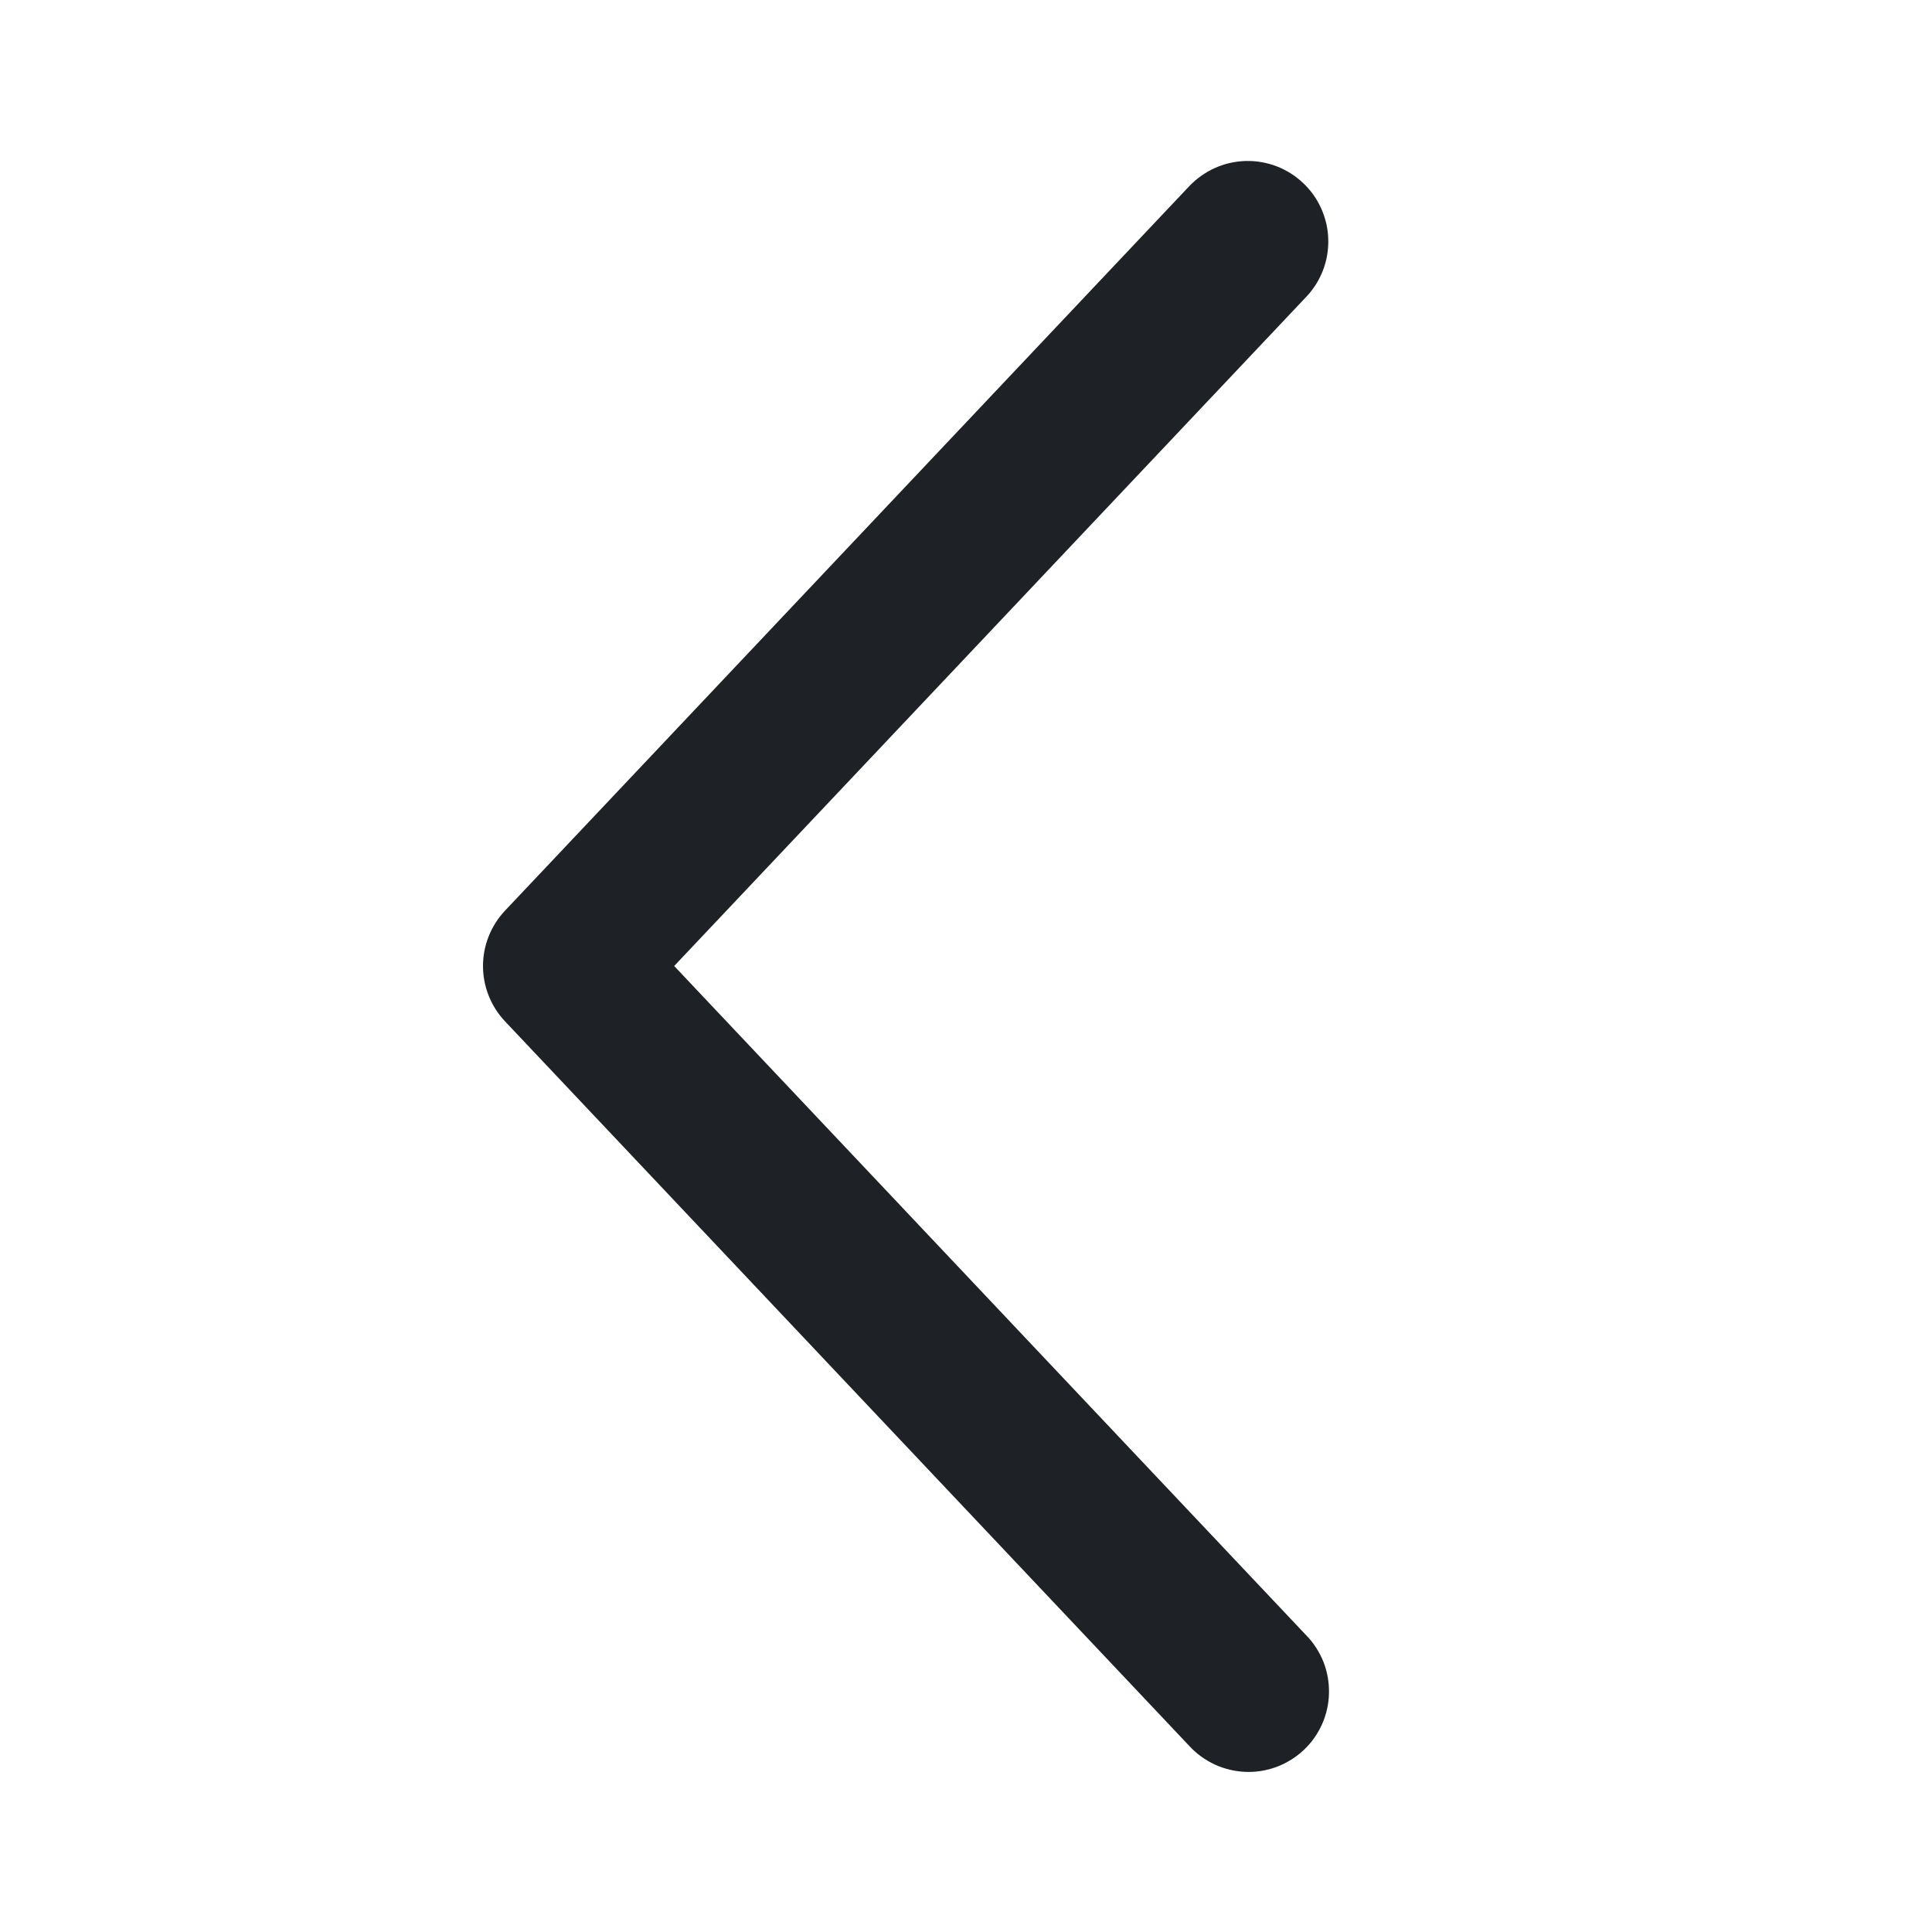
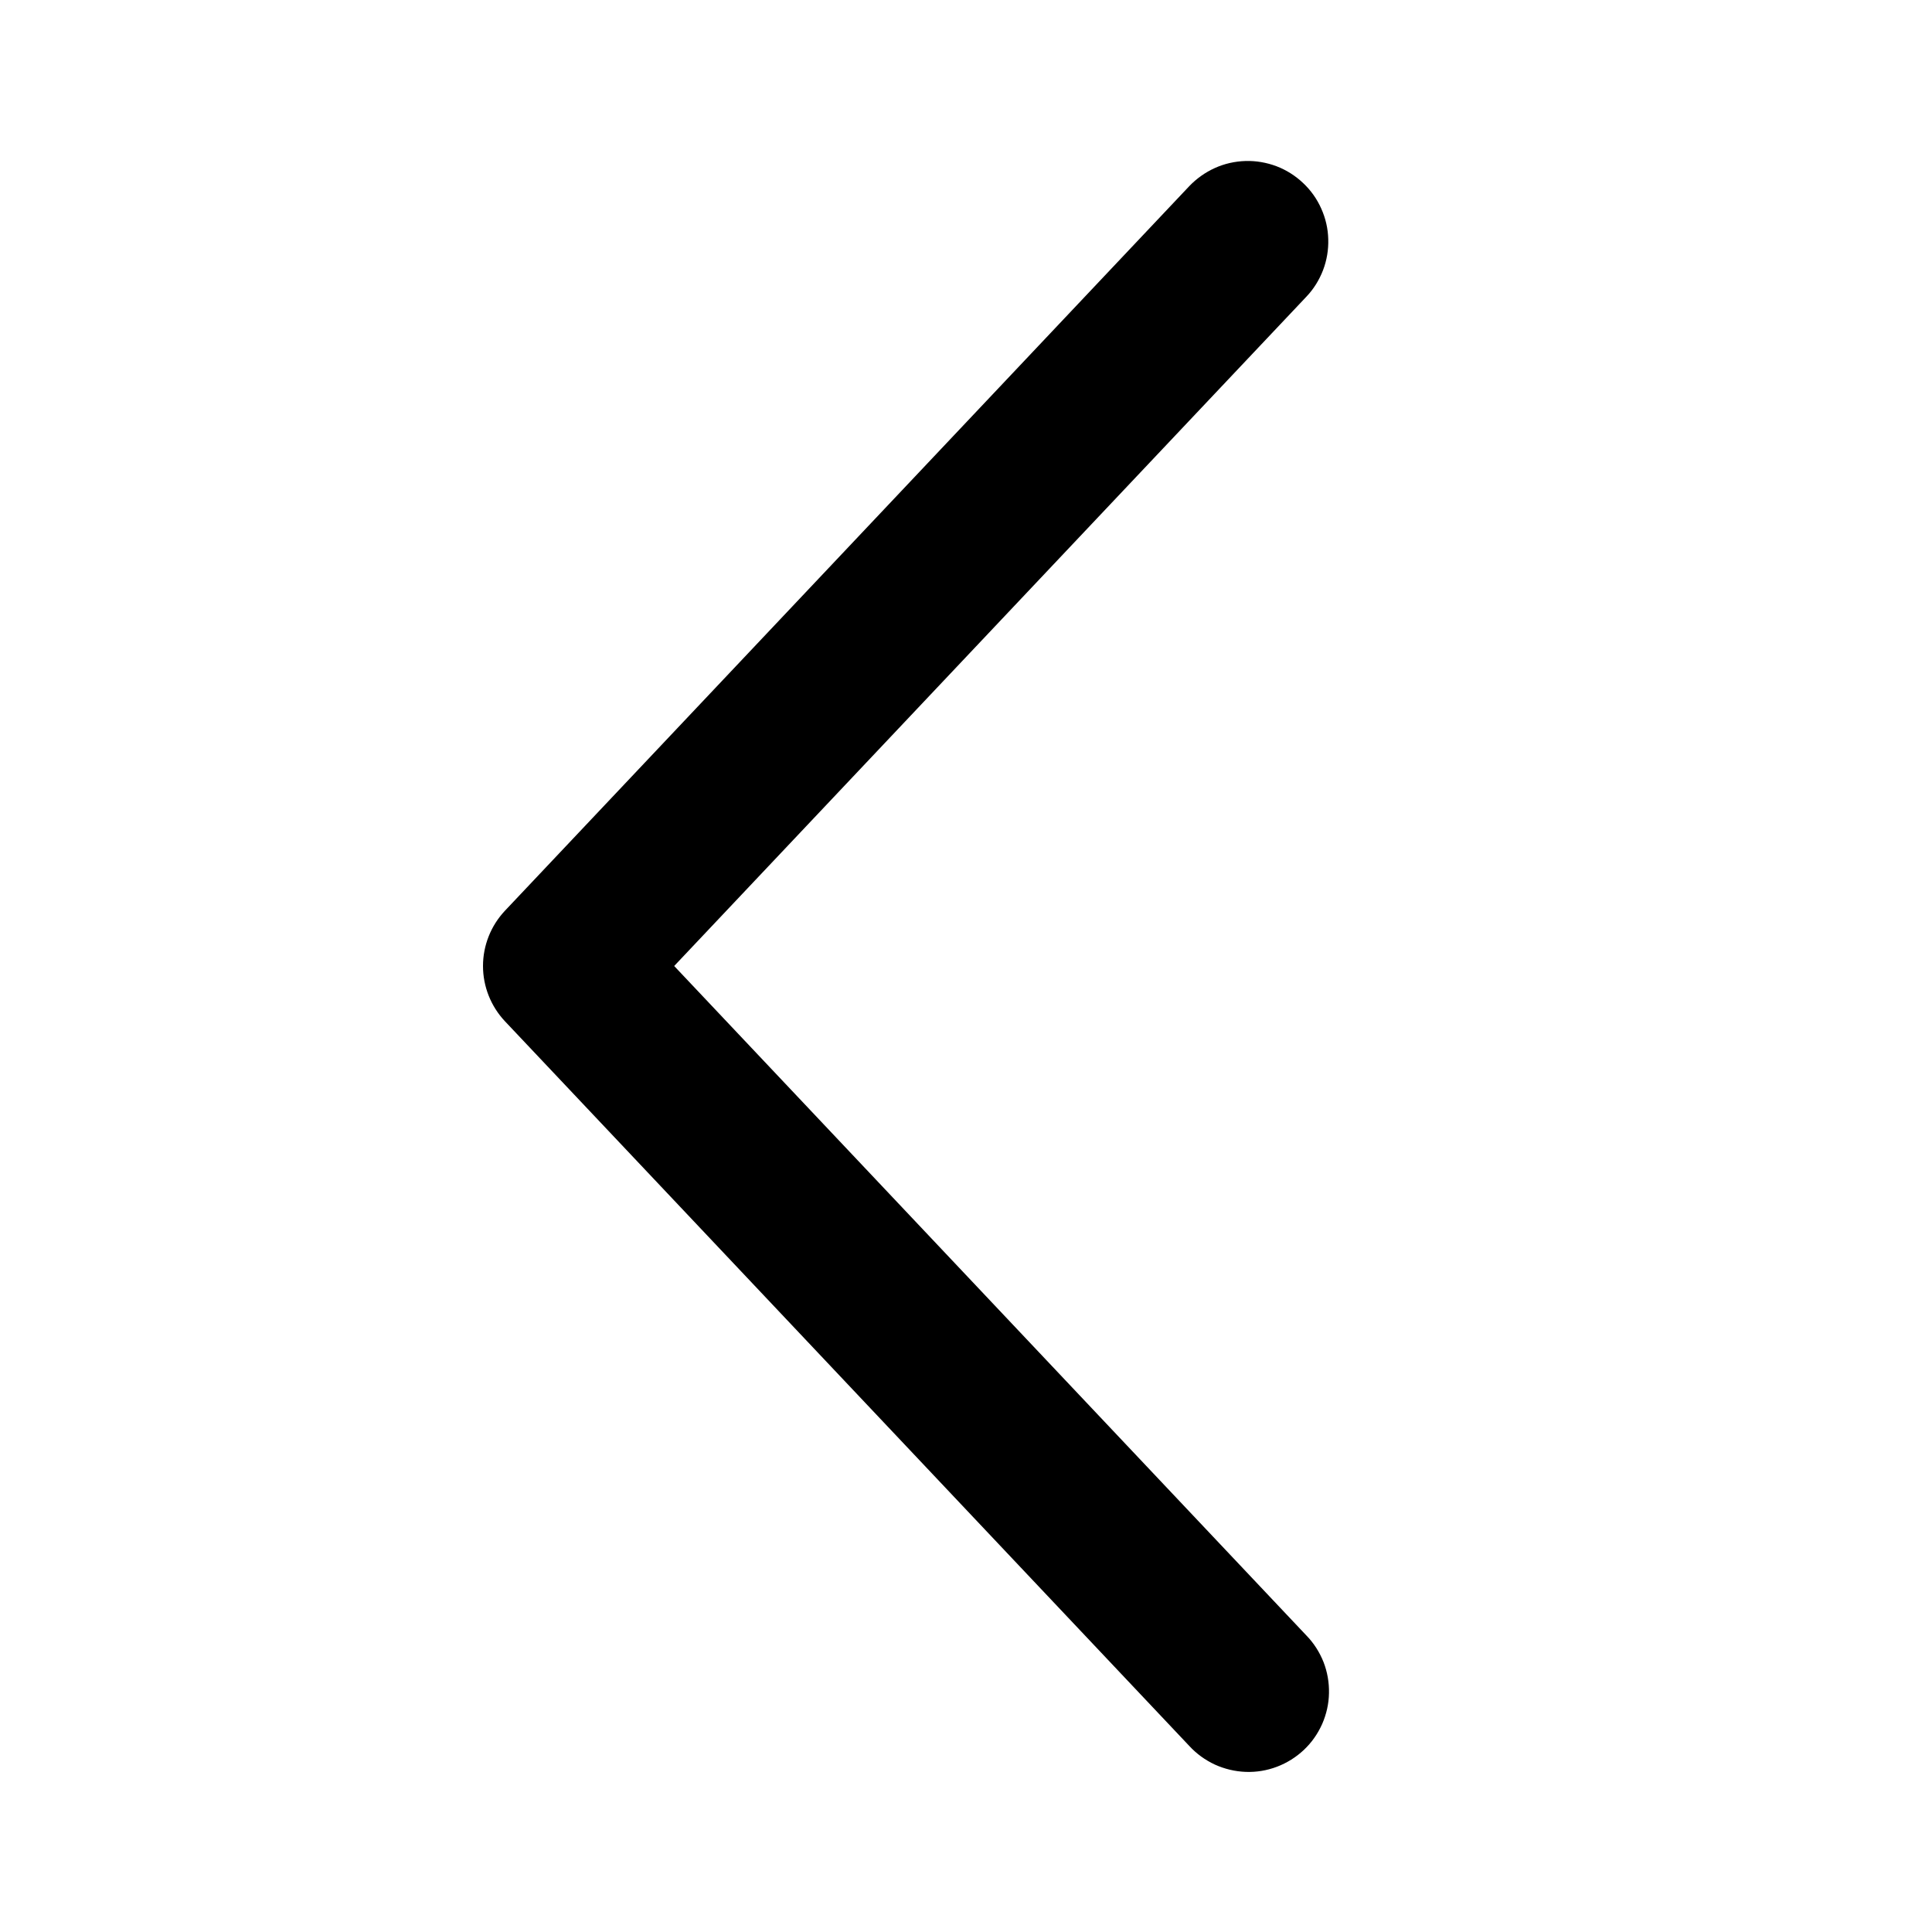
<svg xmlns="http://www.w3.org/2000/svg" width="24" height="24" viewBox="0 0 24 24" fill="none">
-   <path d="M16.227 3.687C16.318 3.592 16.388 3.479 16.435 3.357C16.482 3.234 16.504 3.103 16.5 2.972C16.497 2.84 16.467 2.711 16.413 2.591C16.36 2.471 16.283 2.363 16.187 2.273C16.092 2.183 15.98 2.112 15.857 2.065C15.734 2.019 15.603 1.996 15.472 2C15.341 2.004 15.211 2.033 15.092 2.087C14.972 2.141 14.864 2.218 14.773 2.313L6.273 11.313C6.098 11.499 6 11.745 6 12C6 12.255 6.098 12.501 6.273 12.687L14.773 21.688C14.863 21.786 14.971 21.864 15.091 21.92C15.212 21.975 15.342 22.006 15.474 22.011C15.607 22.016 15.739 21.994 15.863 21.947C15.987 21.9 16.1 21.829 16.196 21.739C16.293 21.648 16.37 21.538 16.424 21.417C16.477 21.296 16.507 21.166 16.509 21.033C16.512 20.901 16.489 20.769 16.441 20.646C16.392 20.523 16.32 20.41 16.227 20.315L8.375 12L16.227 3.687Z" fill="#1E2125" />
+   <path d="M16.227 3.687C16.318 3.592 16.388 3.479 16.435 3.357C16.482 3.234 16.504 3.103 16.5 2.972C16.497 2.84 16.467 2.711 16.413 2.591C16.36 2.471 16.283 2.363 16.187 2.273C16.092 2.183 15.98 2.112 15.857 2.065C15.734 2.019 15.603 1.996 15.472 2C15.341 2.004 15.211 2.033 15.092 2.087C14.972 2.141 14.864 2.218 14.773 2.313L6.273 11.313C6.098 11.499 6 11.745 6 12C6 12.255 6.098 12.501 6.273 12.687L14.773 21.688C14.863 21.786 14.971 21.864 15.091 21.92C15.212 21.975 15.342 22.006 15.474 22.011C15.607 22.016 15.739 21.994 15.863 21.947C15.987 21.9 16.1 21.829 16.196 21.739C16.293 21.648 16.37 21.538 16.424 21.417C16.477 21.296 16.507 21.166 16.509 21.033C16.512 20.901 16.489 20.769 16.441 20.646C16.392 20.523 16.32 20.41 16.227 20.315L8.375 12L16.227 3.687Z" fill="currentColor" />
</svg>
